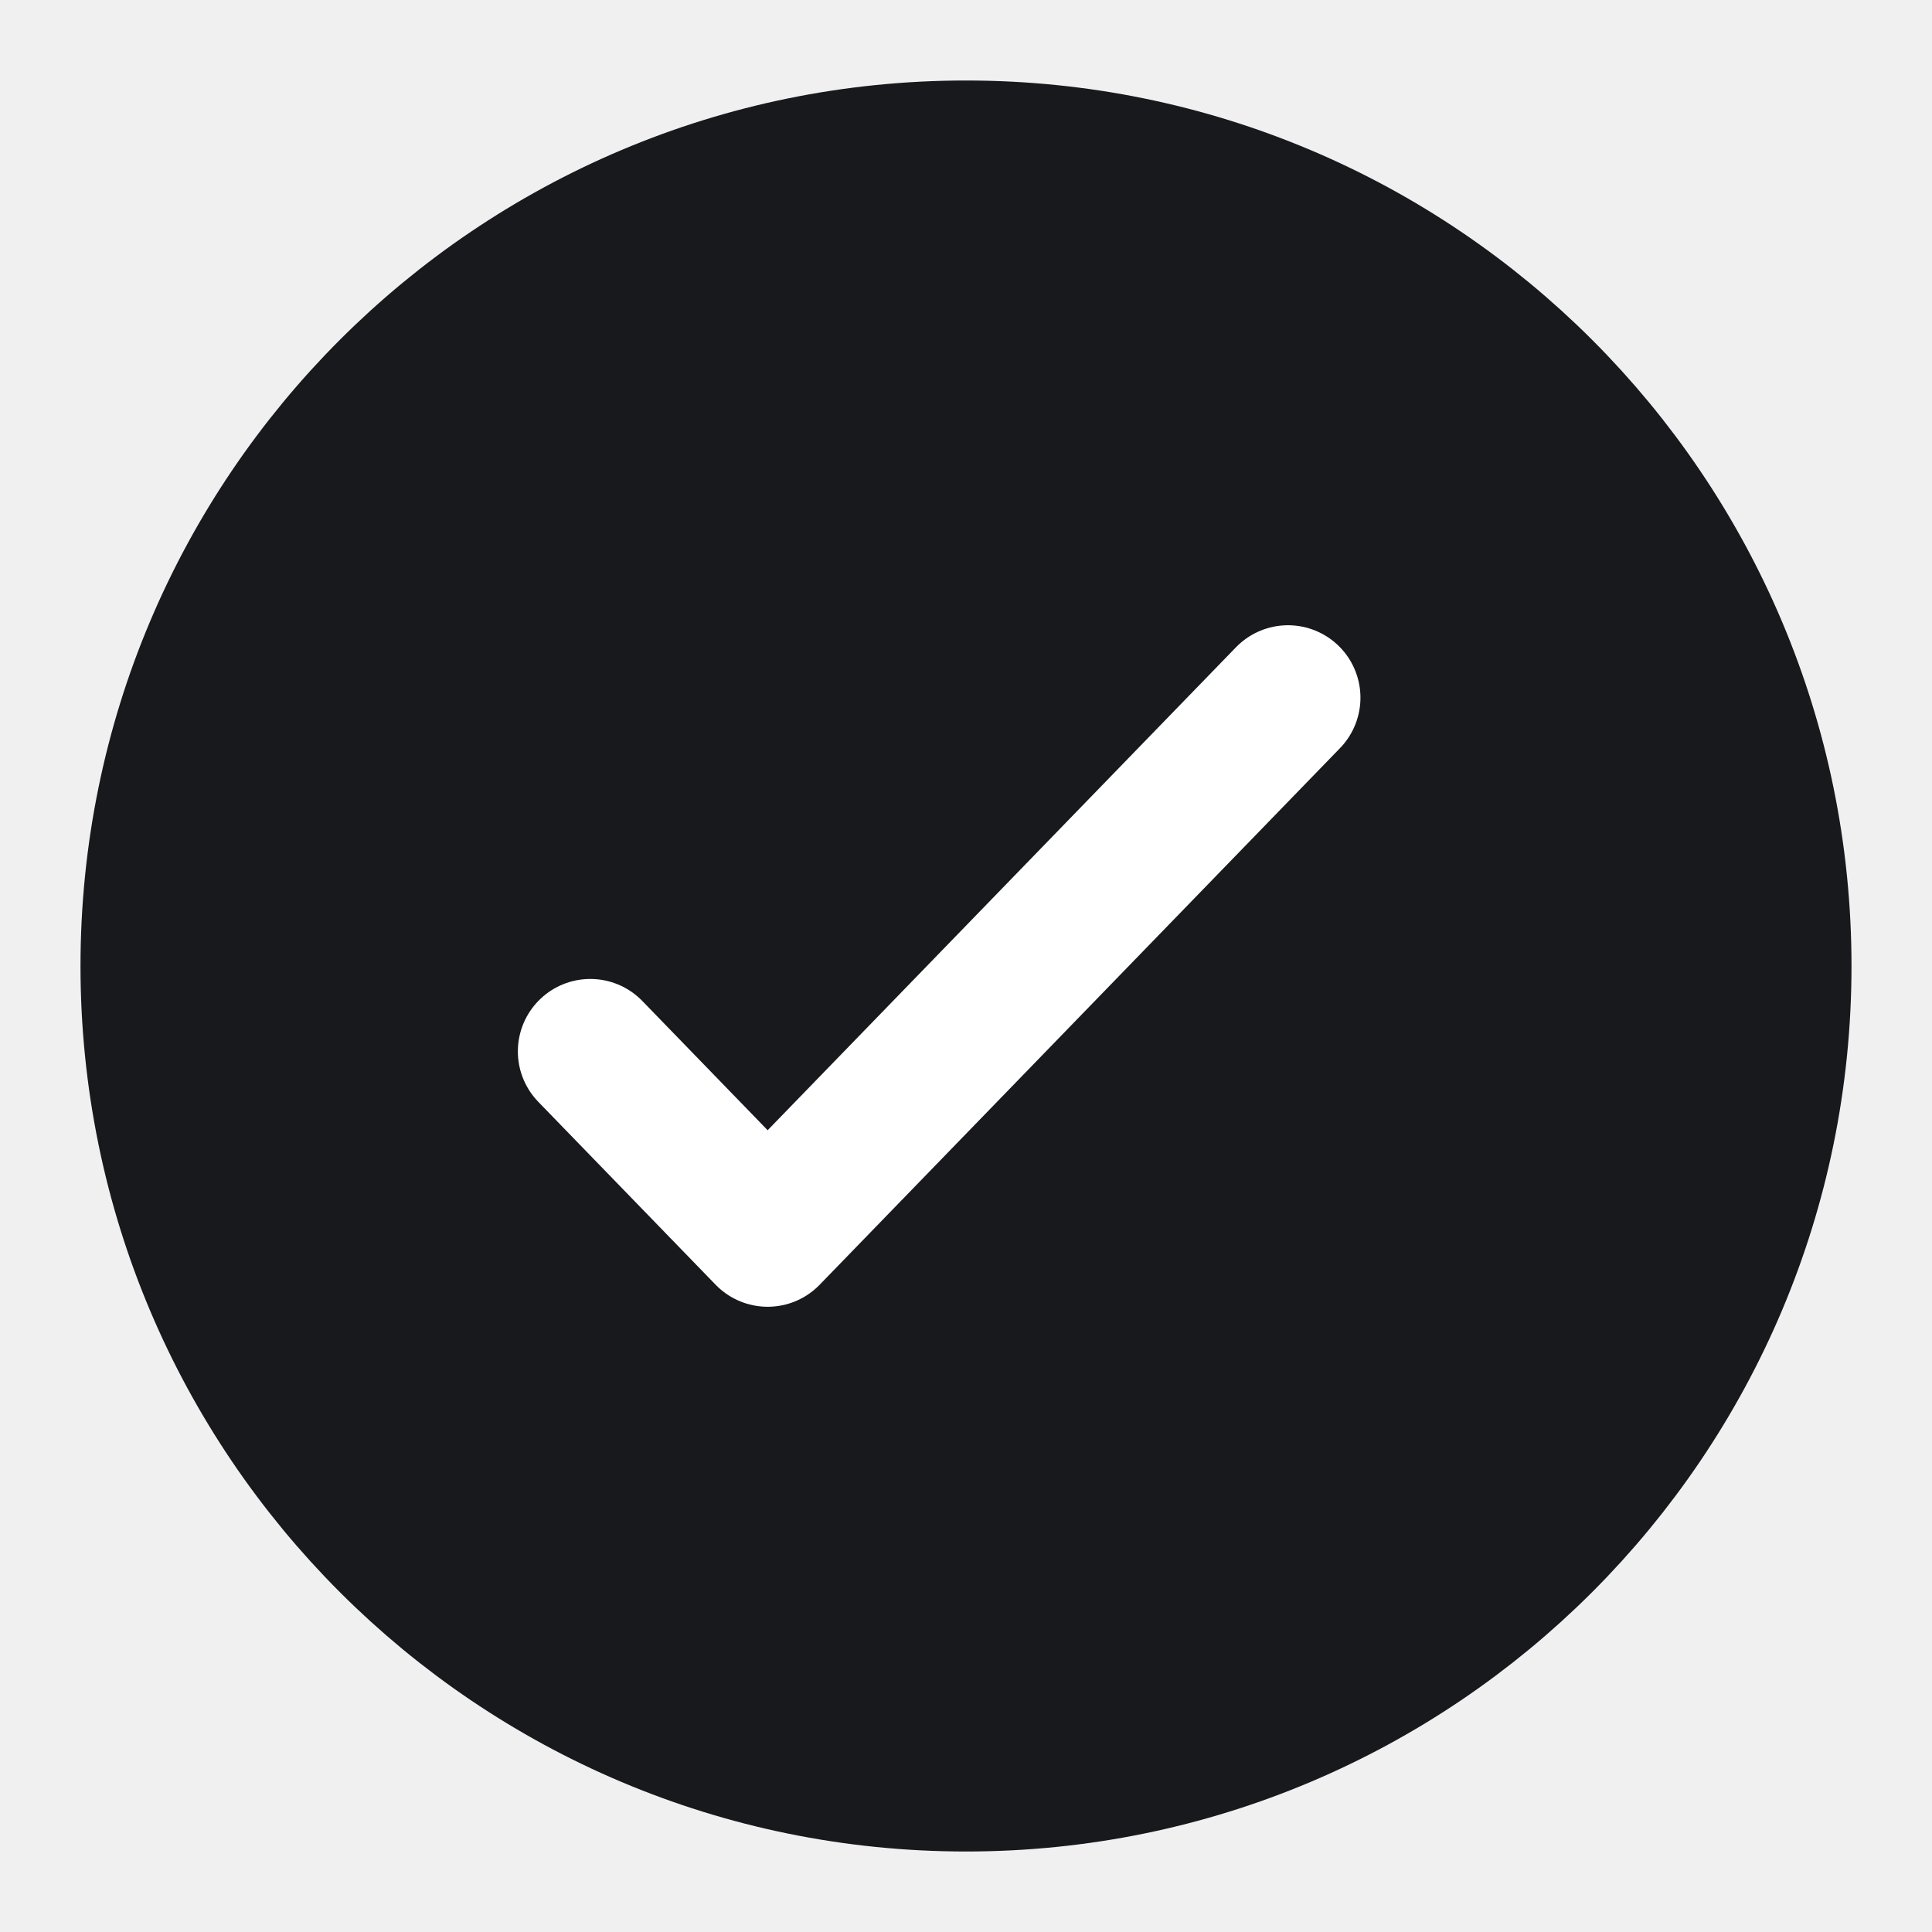
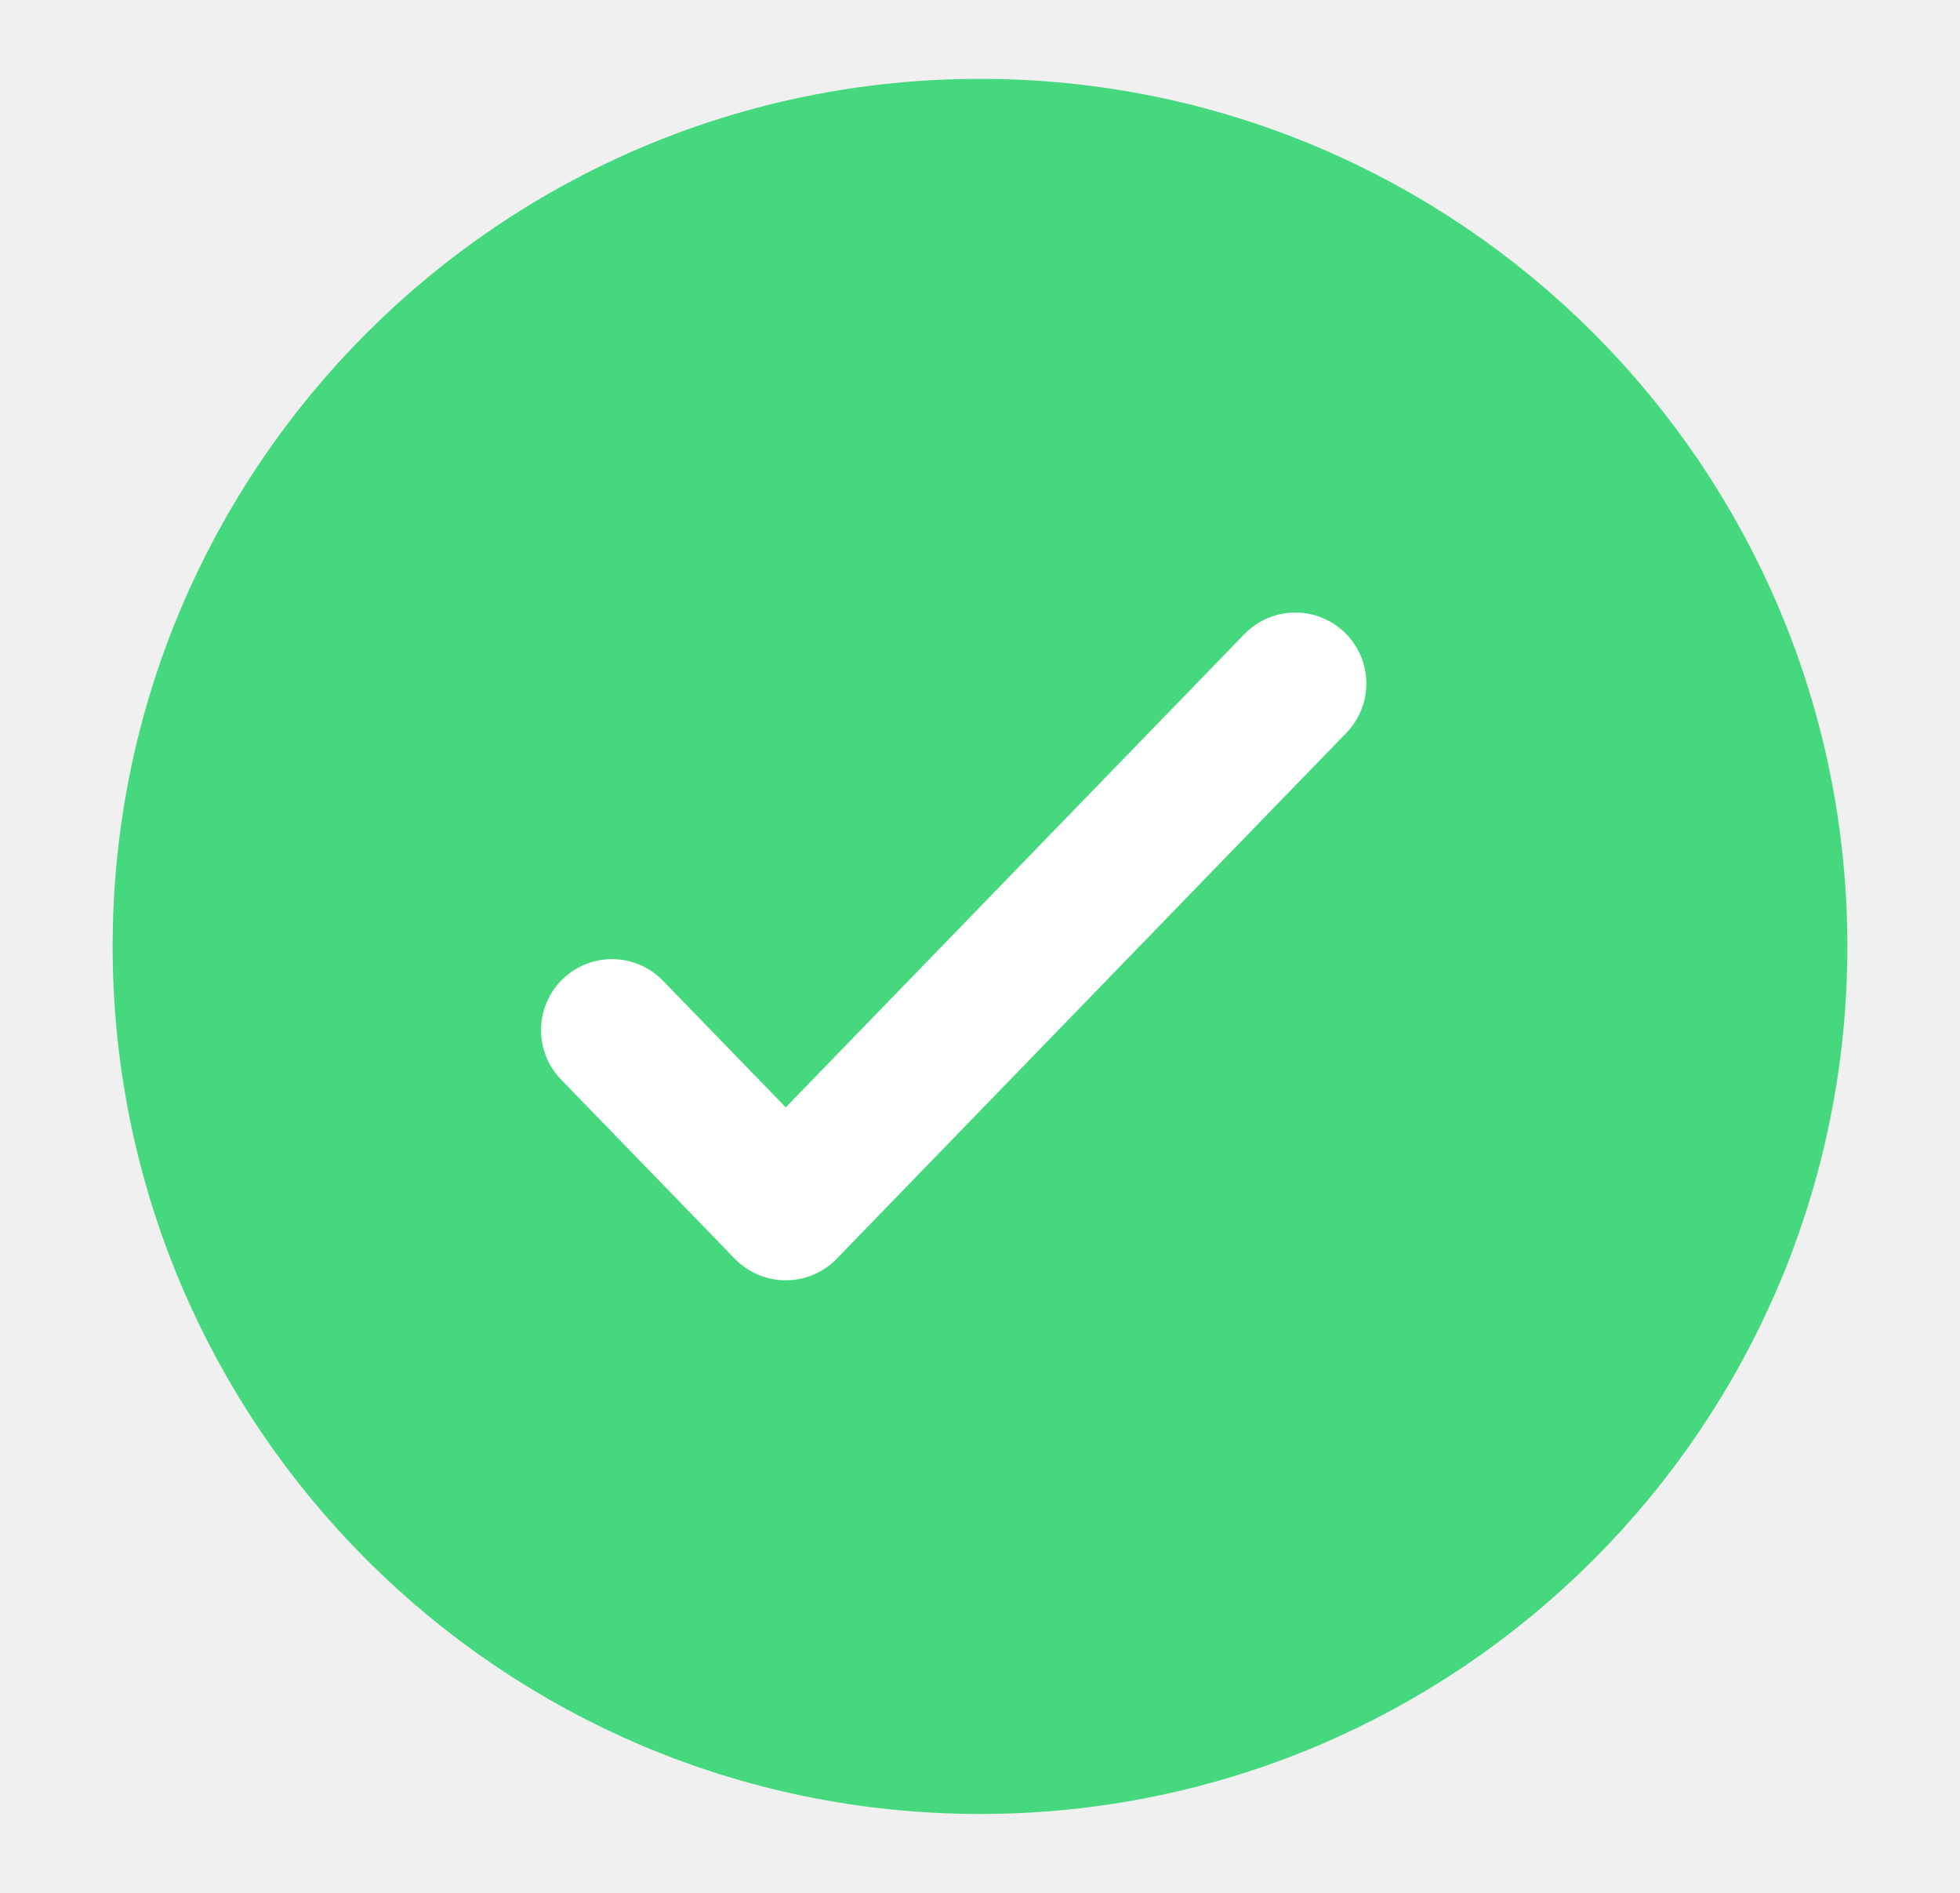
- <svg xmlns="http://www.w3.org/2000/svg" width="24" height="24" viewBox="0 0 24 24" fill="none">
-   <path d="M12 22C17.523 22 22 17.523 22 12C22 6.477 17.523 2 12 2C6.477 2 2 6.477 2 12C2 17.523 6.477 22 12 22Z" fill="#18191C" stroke="#18191C" style="fill:#18191C;fill:color(display-p3 0.094 0.098 0.11);fill-opacity:1;stroke:#18191C;stroke:color(display-p3 0.094 0.098 0.11);stroke-opacity:1;" stroke-width="2" stroke-linecap="round" stroke-linejoin="round" />
-   <path d="M16 8.667L9.536 15.333L7.333 13.061" stroke="white" style="stroke:white;stroke-opacity:1;" stroke-width="1.8" stroke-linecap="round" stroke-linejoin="round" />
+ <svg xmlns="http://www.w3.org/2000/svg" width="29" height="28" viewBox="0 0 29 28" fill="none">
+   <path d="M14.5 25.667C20.943 25.667 26.167 20.443 26.167 14C26.167 7.557 20.943 2.333 14.5 2.333C8.057 2.333 2.833 7.557 2.833 14C2.833 20.443 8.057 25.667 14.5 25.667Z" fill="#45D87E" stroke="#45D87E" style="fill:#45D87E;fill:color(display-p3 0.272 0.848 0.493);fill-opacity:1;stroke:#45D87E;stroke:color(display-p3 0.272 0.848 0.493);stroke-opacity:1;" stroke-width="2.333" stroke-linecap="round" stroke-linejoin="round" />
+   <path d="M19.166 10.111L11.626 17.889L9.055 15.238" stroke="white" style="stroke:white;stroke-opacity:1;" stroke-width="2.1" stroke-linecap="round" stroke-linejoin="round" />
</svg>
